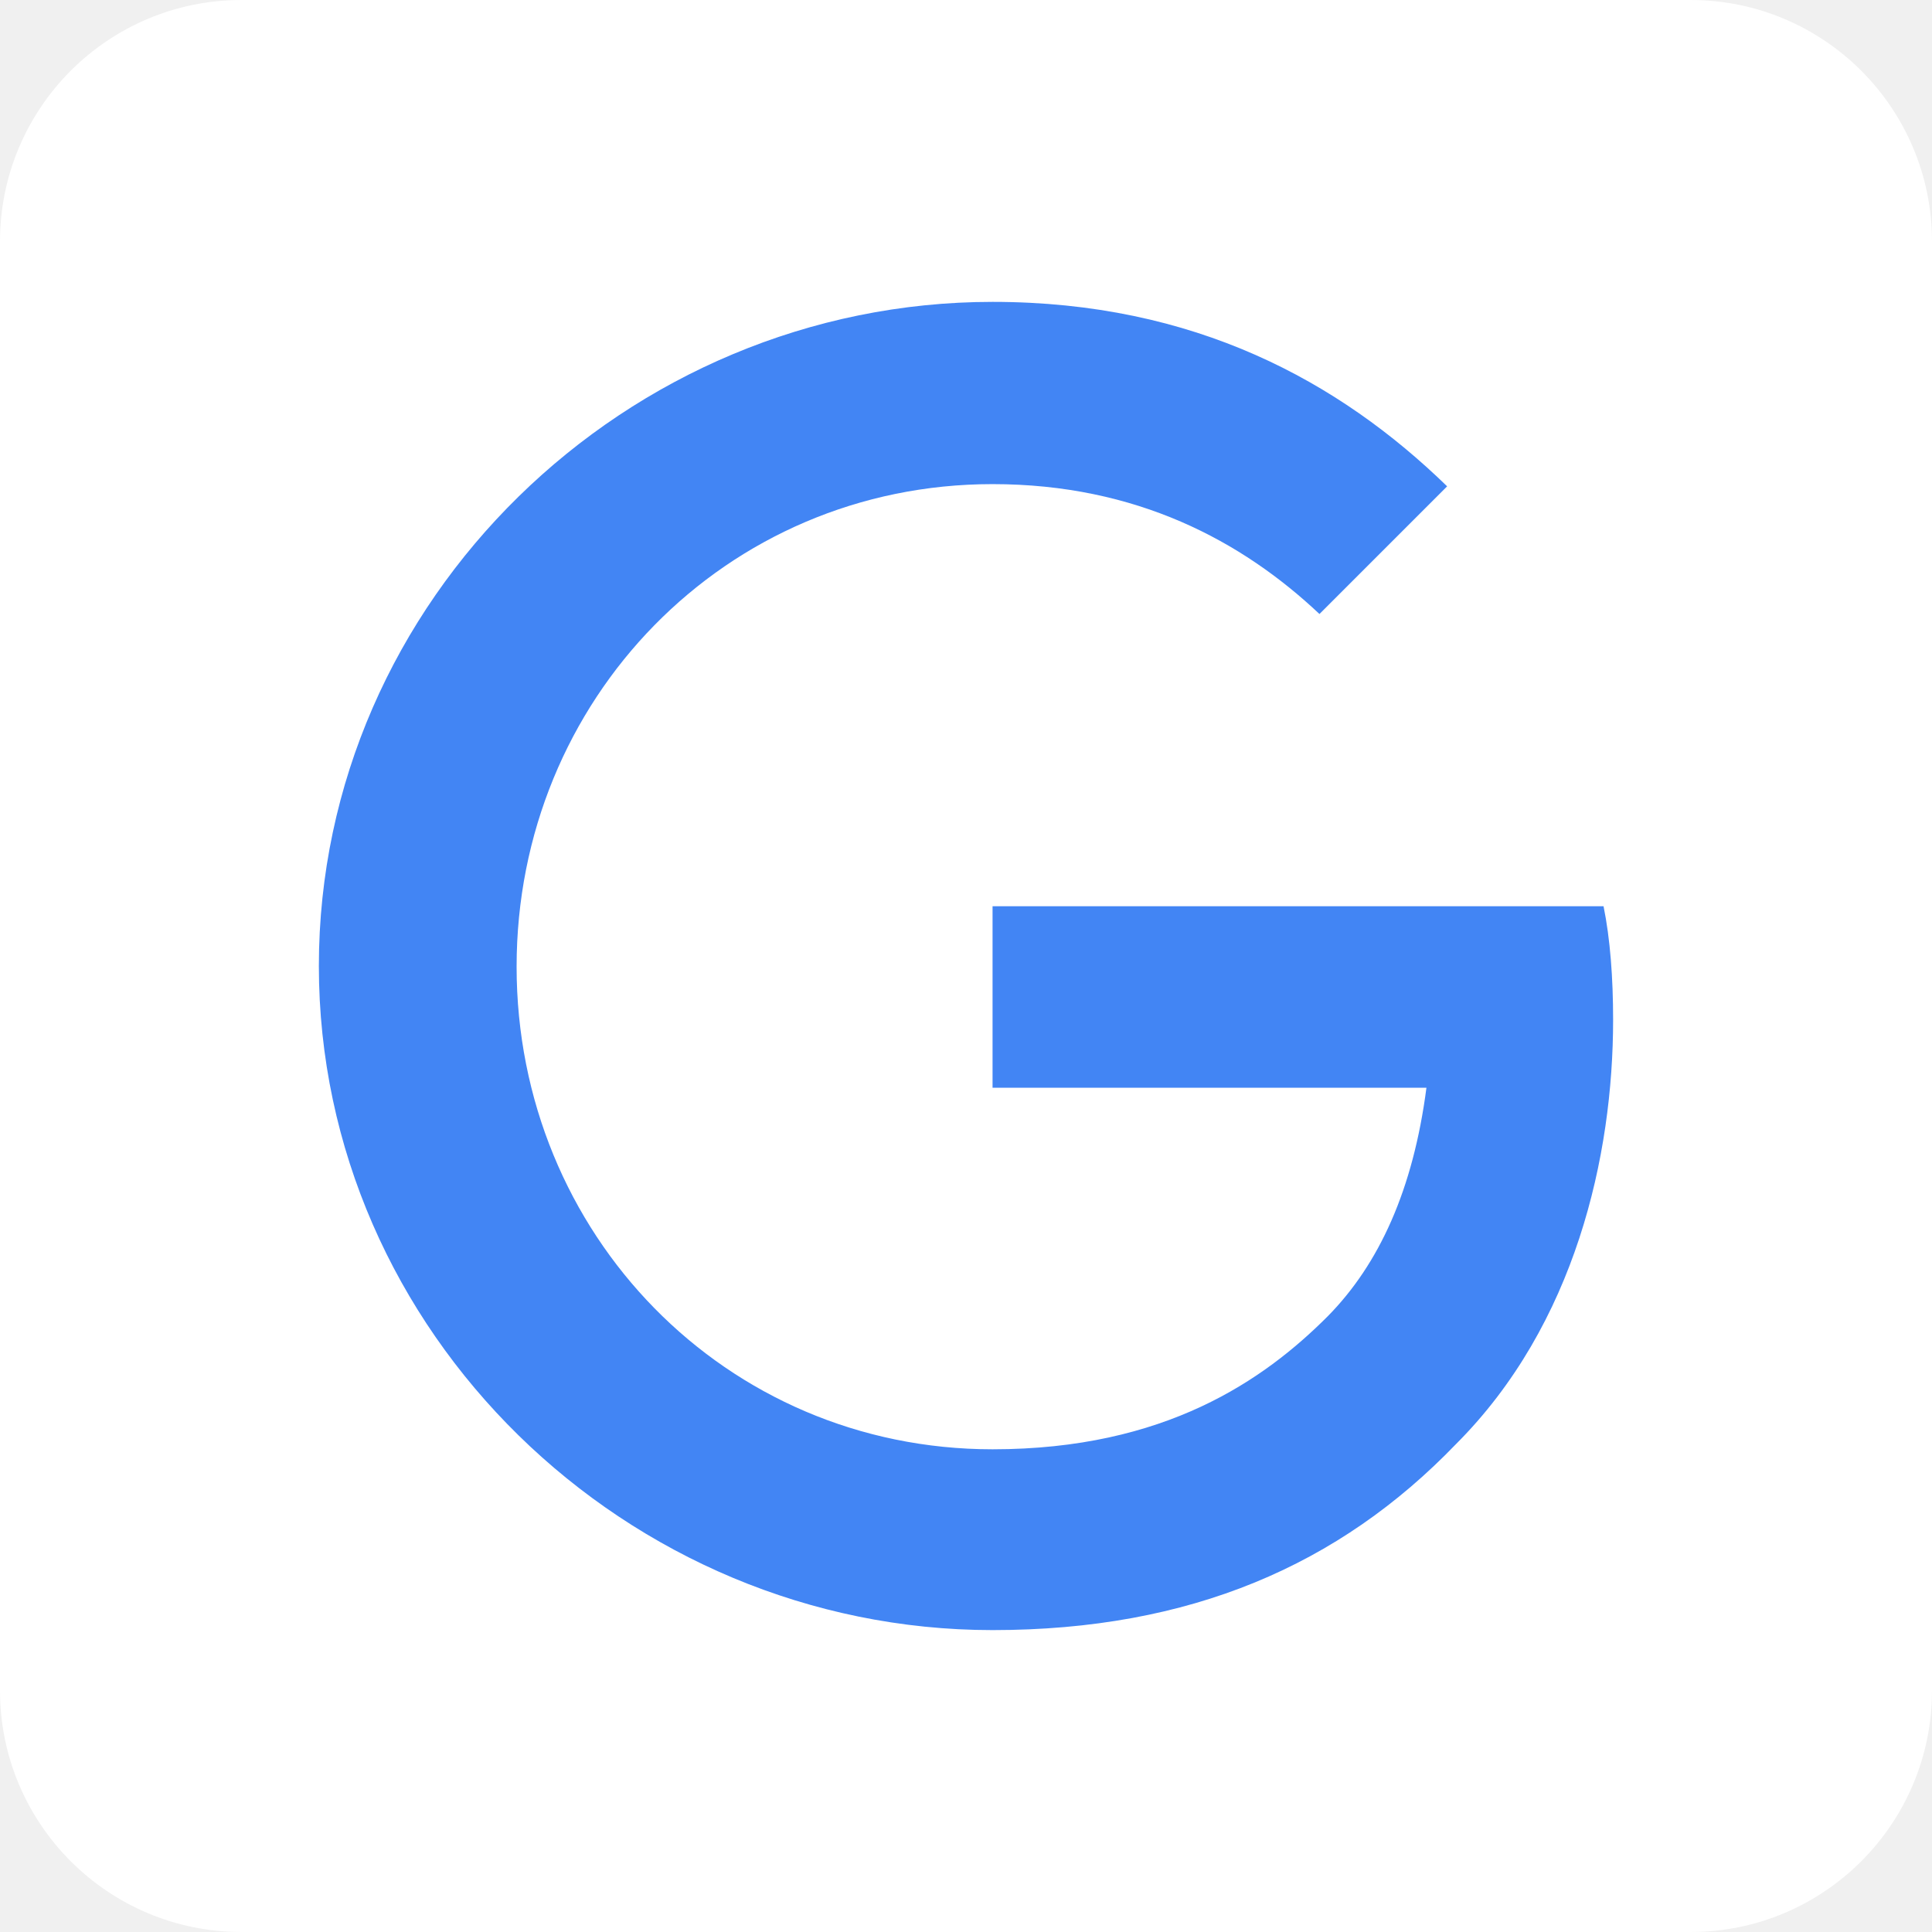
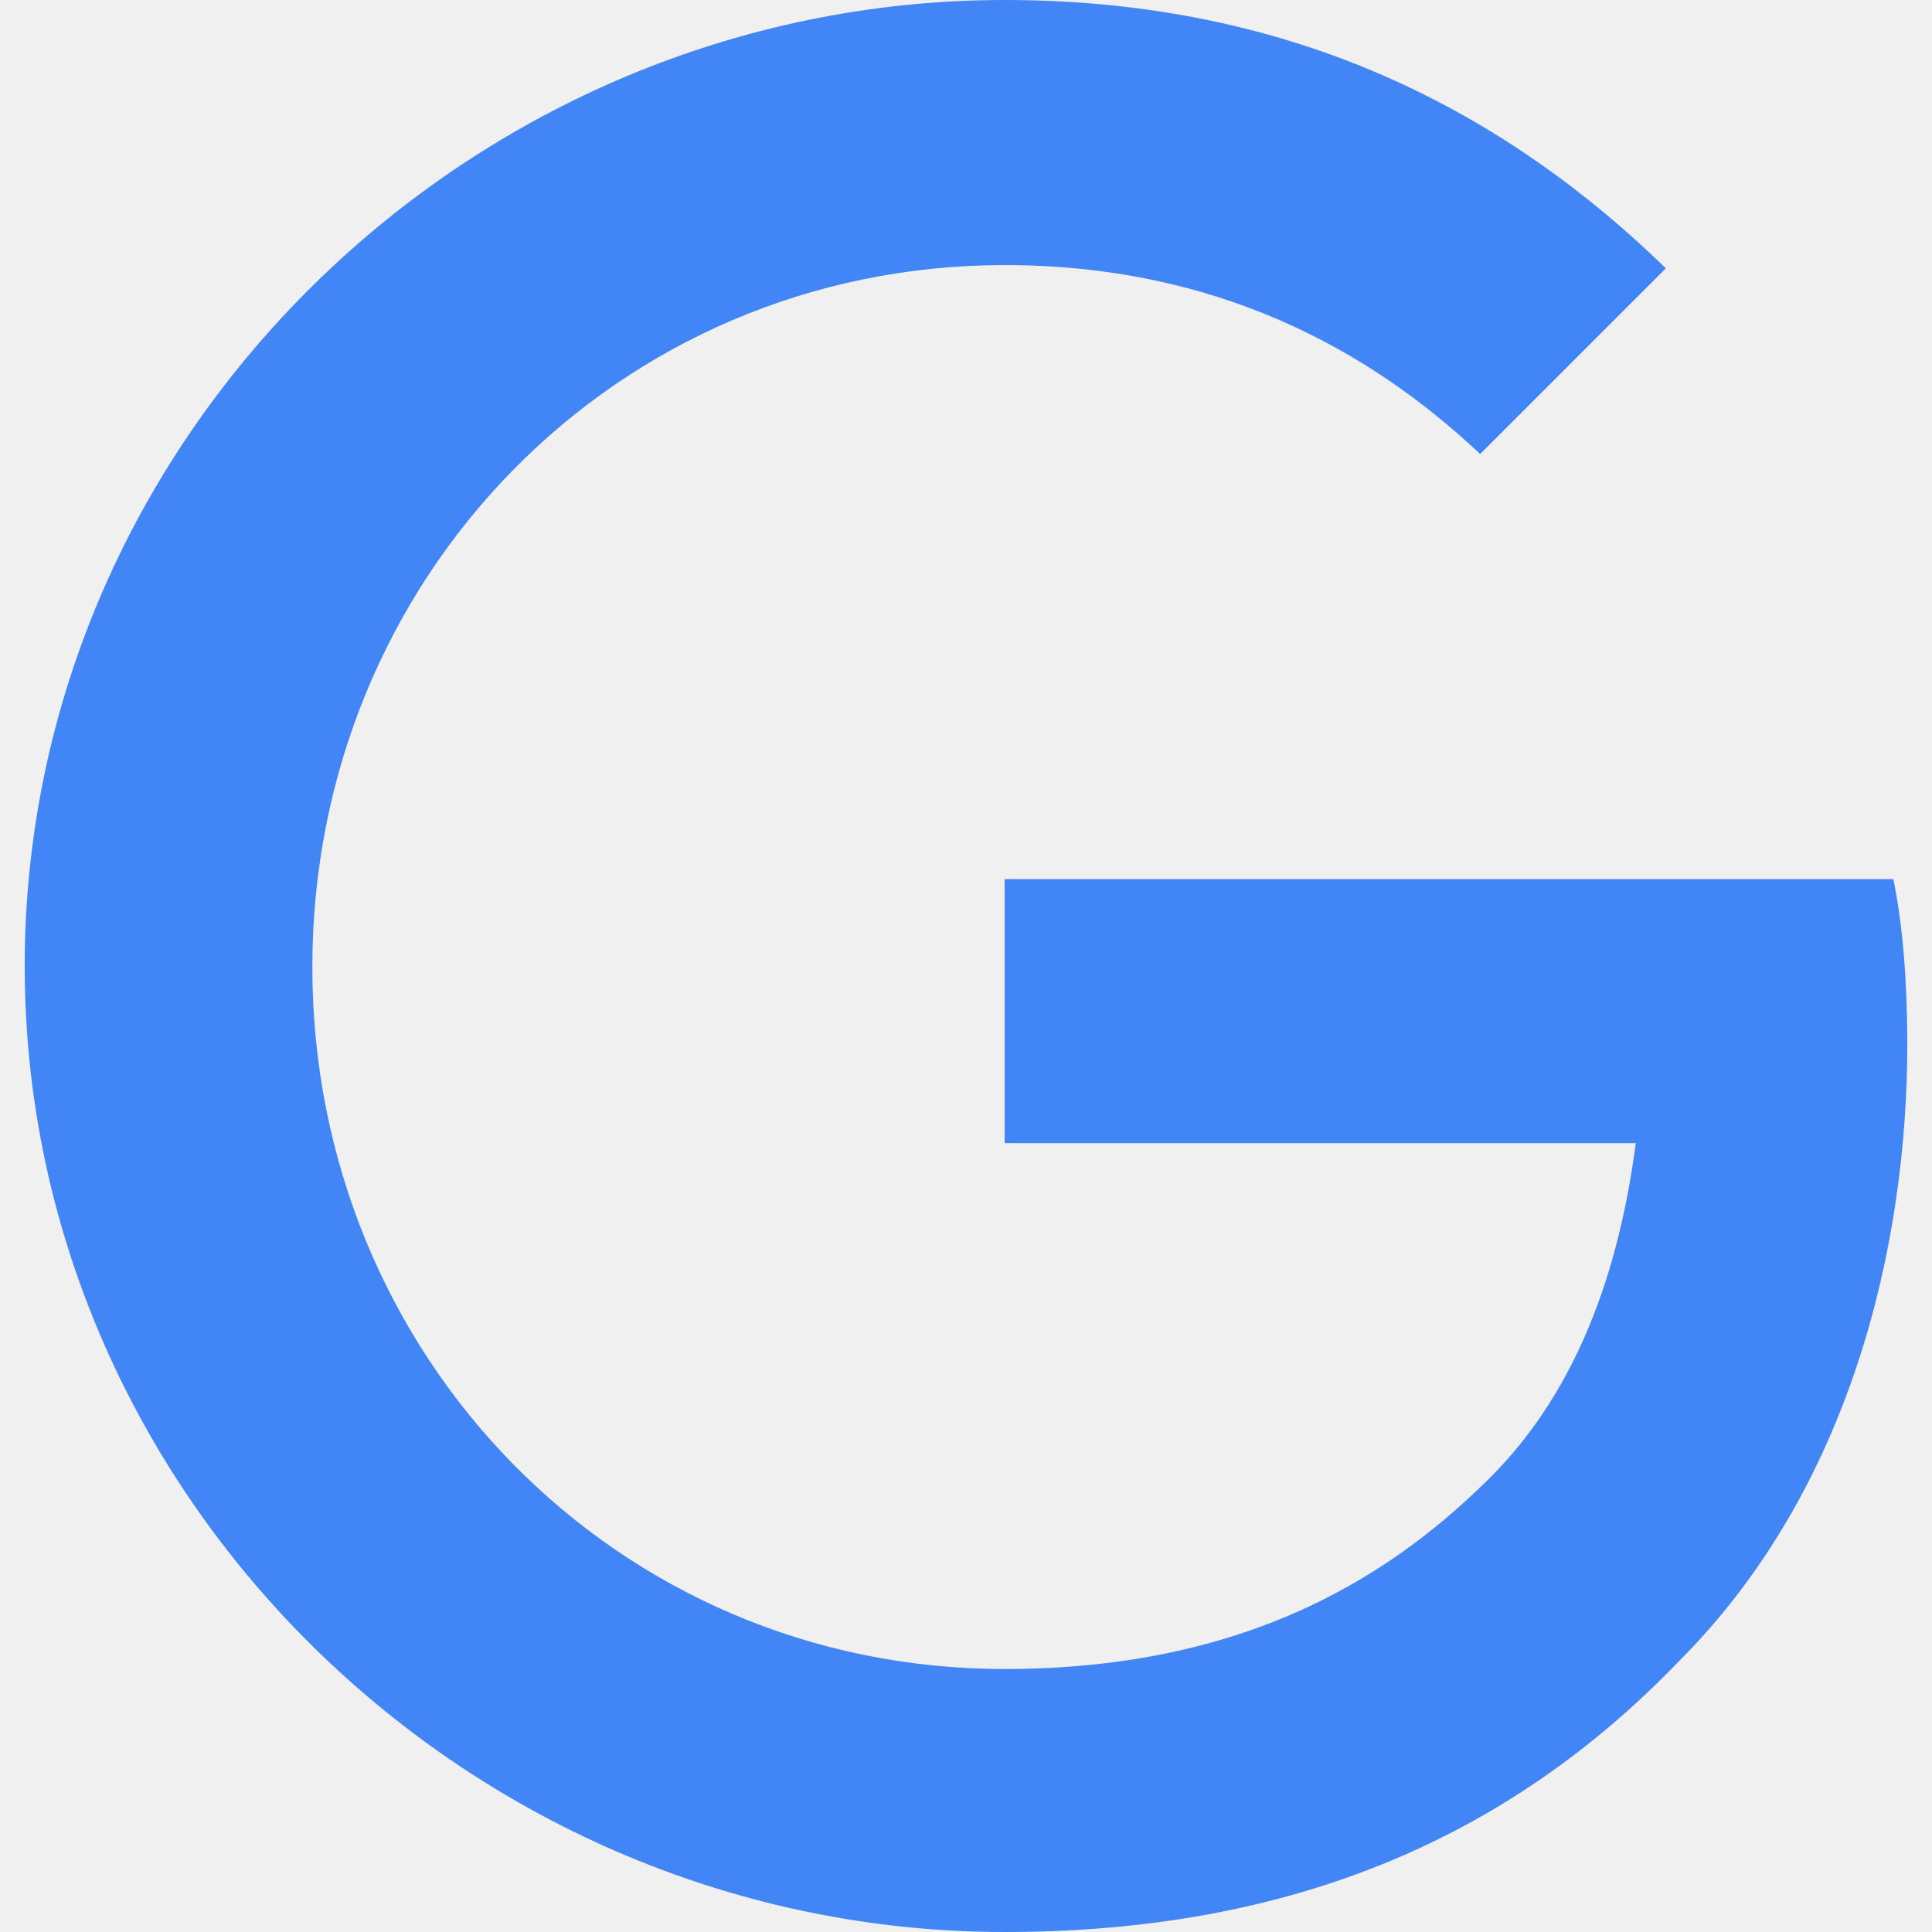
- <svg xmlns="http://www.w3.org/2000/svg" viewBox="0 0 64 64" width="64" height="64" role="img">
-   <rect width="64" height="64" rx="8" fill="#ffffff" />
-   <g transform="translate(10 10) scale(1.8333)" fill="#4285F4">
+ <svg xmlns="http://www.w3.org/2000/svg" viewBox="0 0 24 24" width="24" height="24" role="img">
+   <g fill="#4285F4">
    <path d="M12.48 10.92v3.28h7.84c-.24 1.84-.853 3.187-1.787 4.133-1.147 1.147-2.933 2.4-6.053 2.4-4.827 0-8.6-3.893-8.6-8.72s3.773-8.72 8.6-8.72c2.6 0 4.507 1.027 5.907 2.347l2.307-2.307C18.747 1.44 16.133 0 12.48 0 5.867 0 .307 5.387.307 12s5.56 12 12.173 12c3.573 0 6.267-1.173 8.373-3.36 2.16-2.16 2.84-5.213 2.84-7.667 0-.76-.053-1.467-.173-2.053H12.48z" />
  </g>
</svg>
